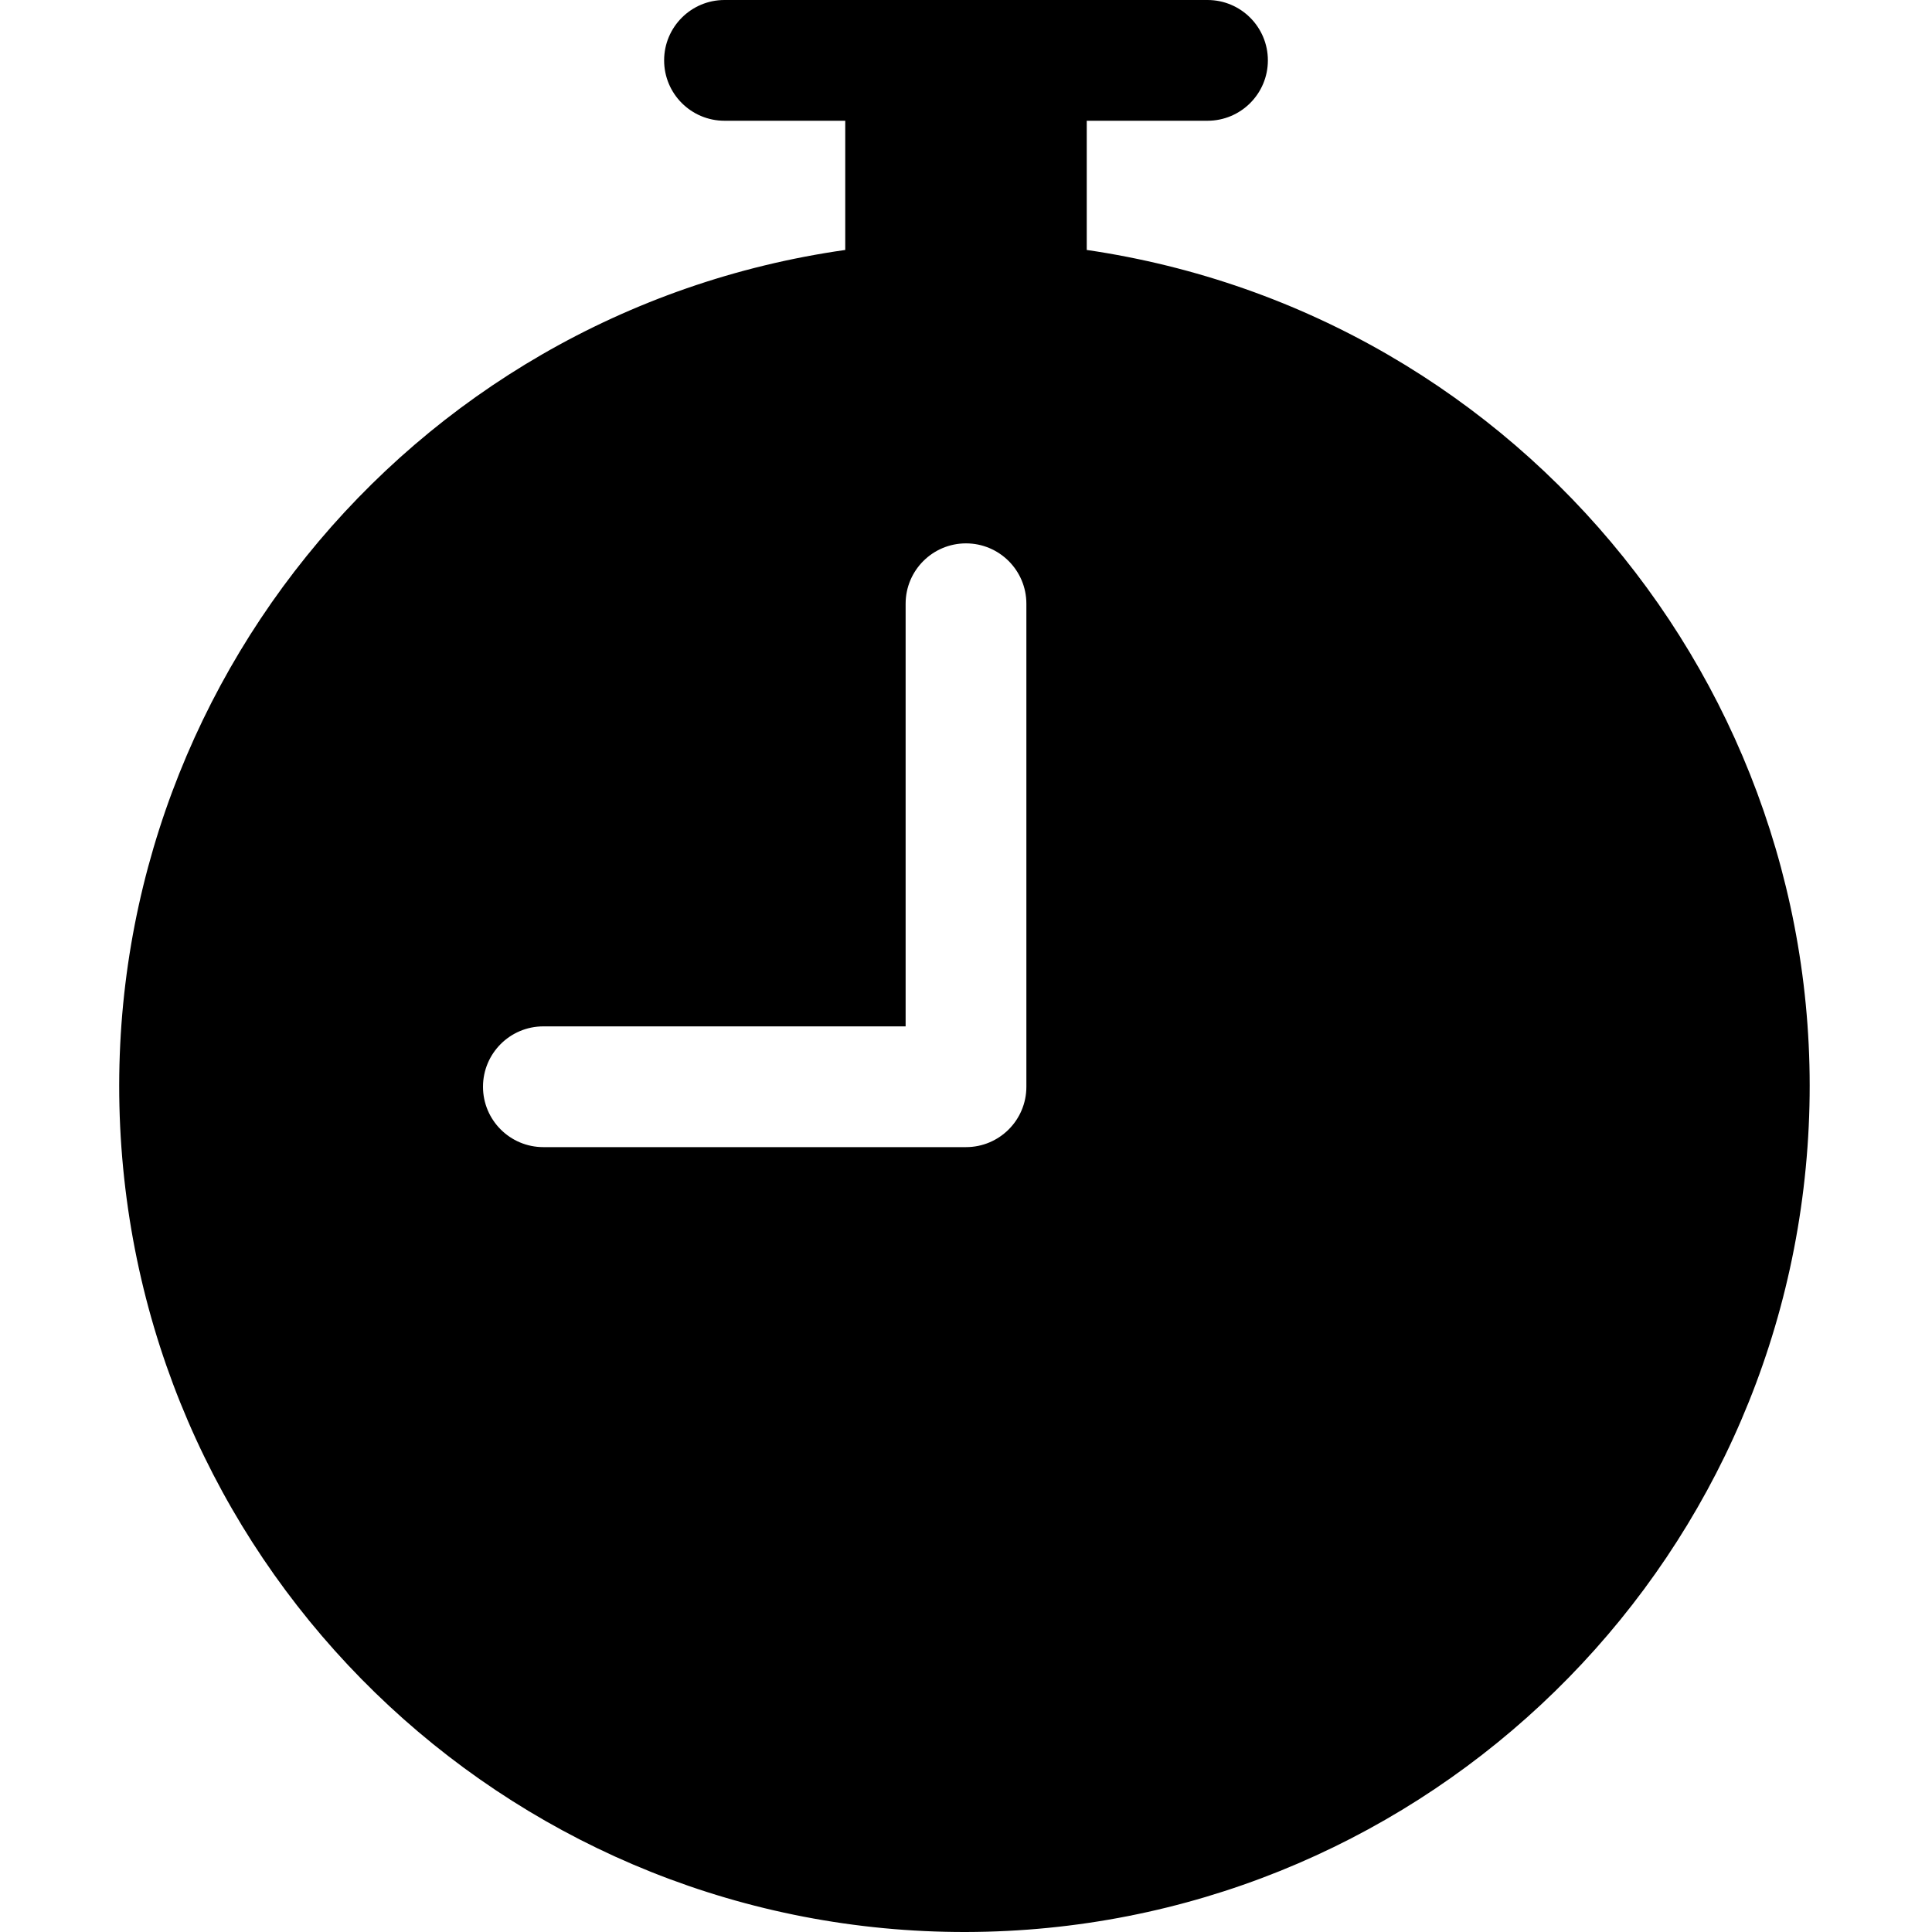
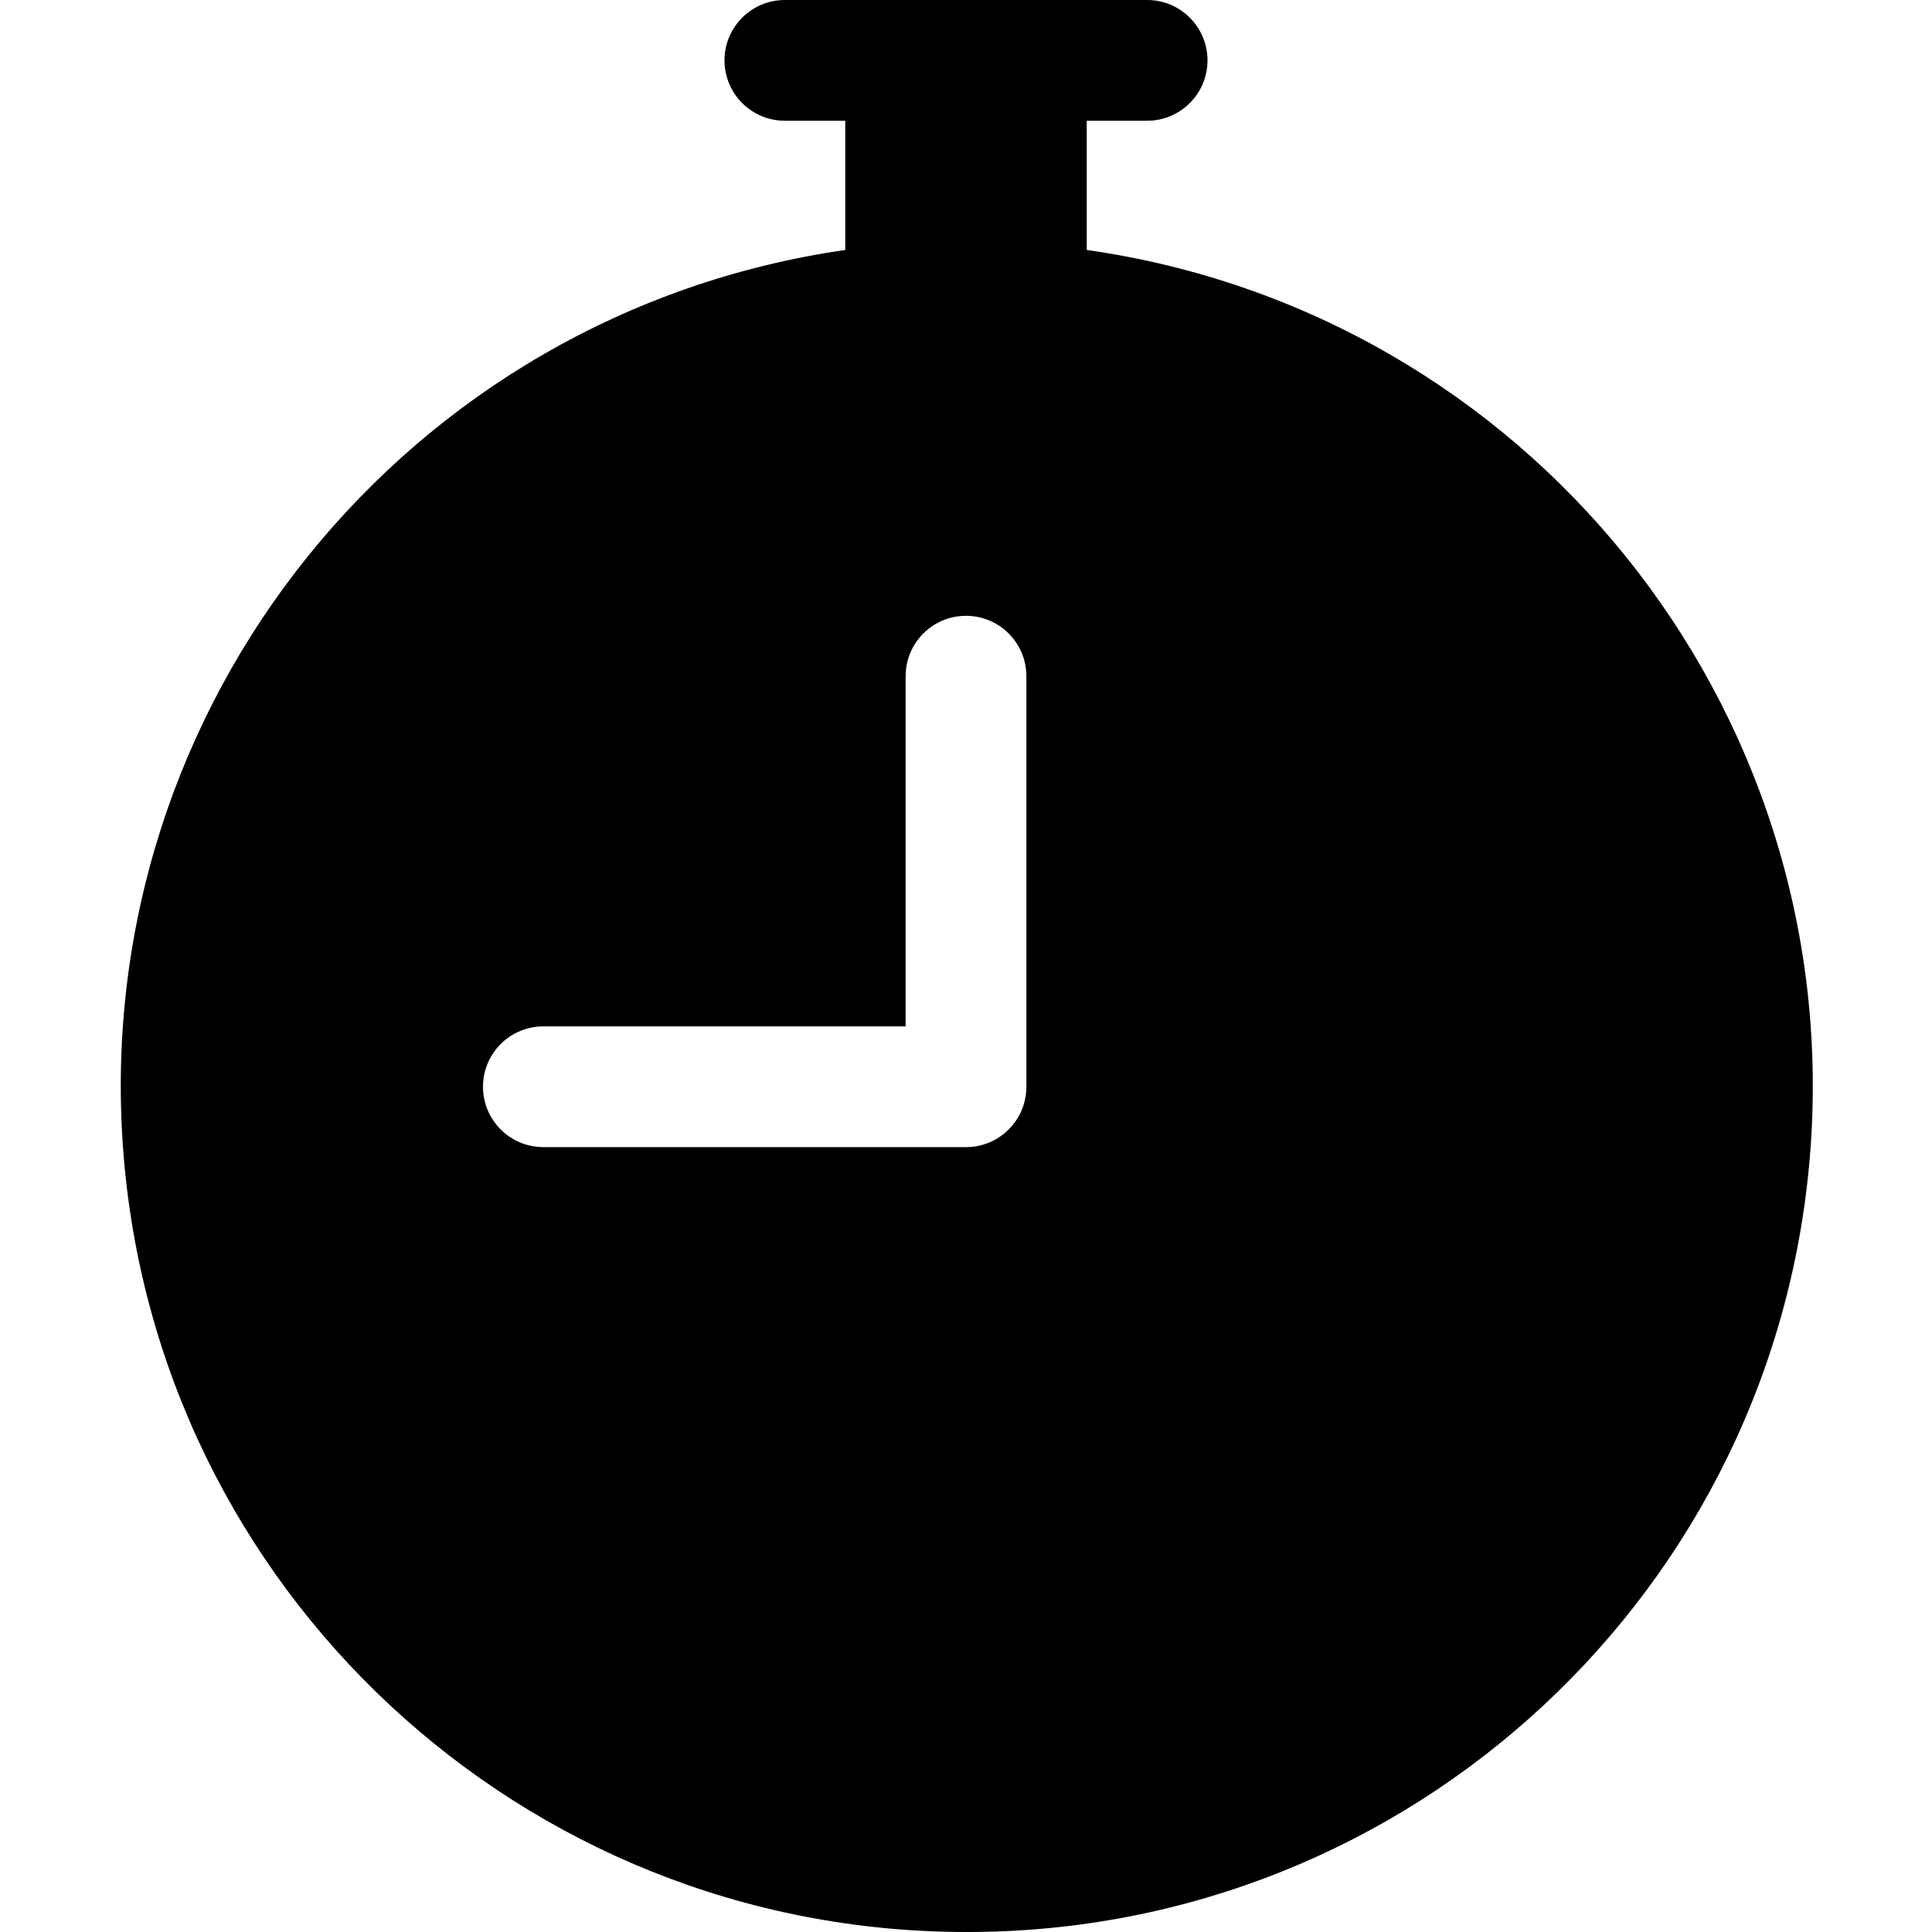
<svg xmlns="http://www.w3.org/2000/svg" width="1em" height="1em" viewBox="0 0 16 16" class="bi bi-stopwatch-fill" fill="currentColor">
-   <path fill-rule="evenodd" d="M5.5.5A.5.5 0 0 1 6 0h4a.5.5 0 0 1 0 1H9v1.07A7.002 7.002 0 0 1 8 16 7 7 0 0 1 7 2.07V1H6a.5.5 0 0 1-.5-.5zm3 4.5a.5.5 0 0 0-1 0v3.5h-3a.5.5 0 0 0 0 1H8a.5.5 0 0 0 .5-.5V5z" />
+   <path fill-rule="evenodd" d="M6.5 0a.5.5 0 0 0 0 1H7v1.07A7.001 7.001 0 0 0 8 16 7 7 0 0 0 9 2.07V1h.5a.5.5 0 0 0 0-1h-3zm2 5.6a.5.5 0 1 0-1 0v2.9h-3a.5.5 0 0 0 0 1H8a.5.5 0 0 0 .5-.5V5.6z" />
</svg>
